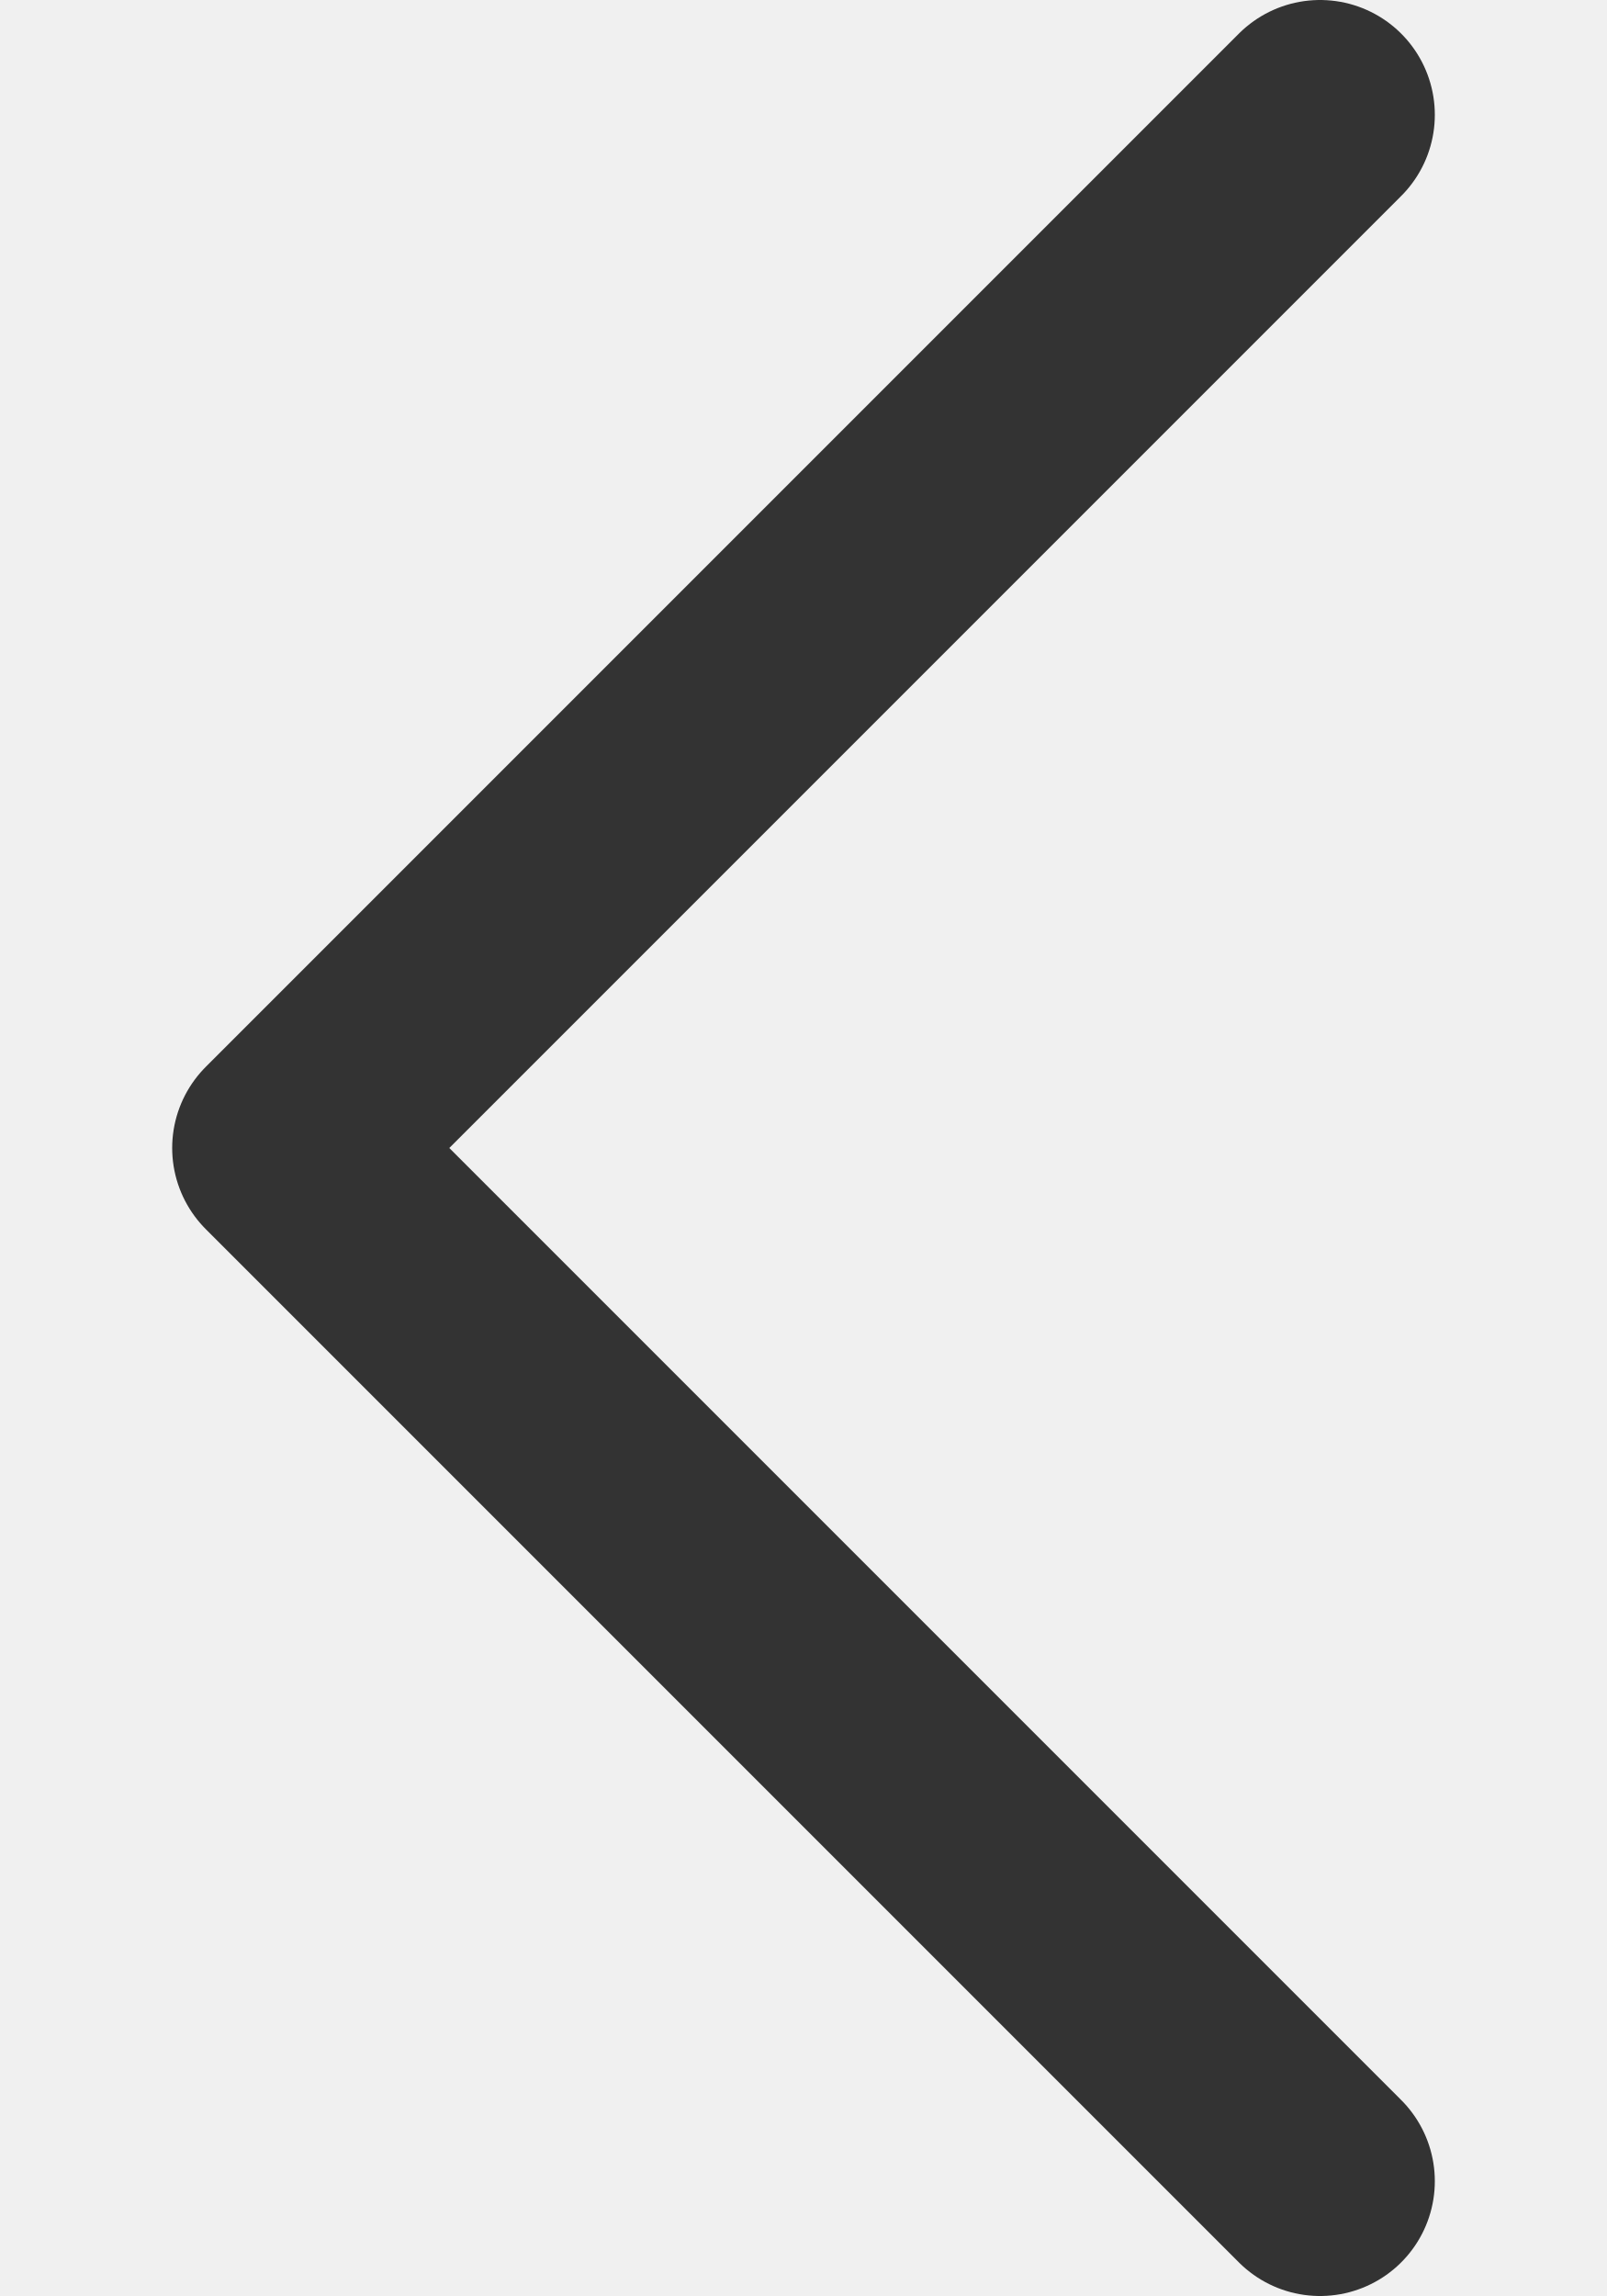
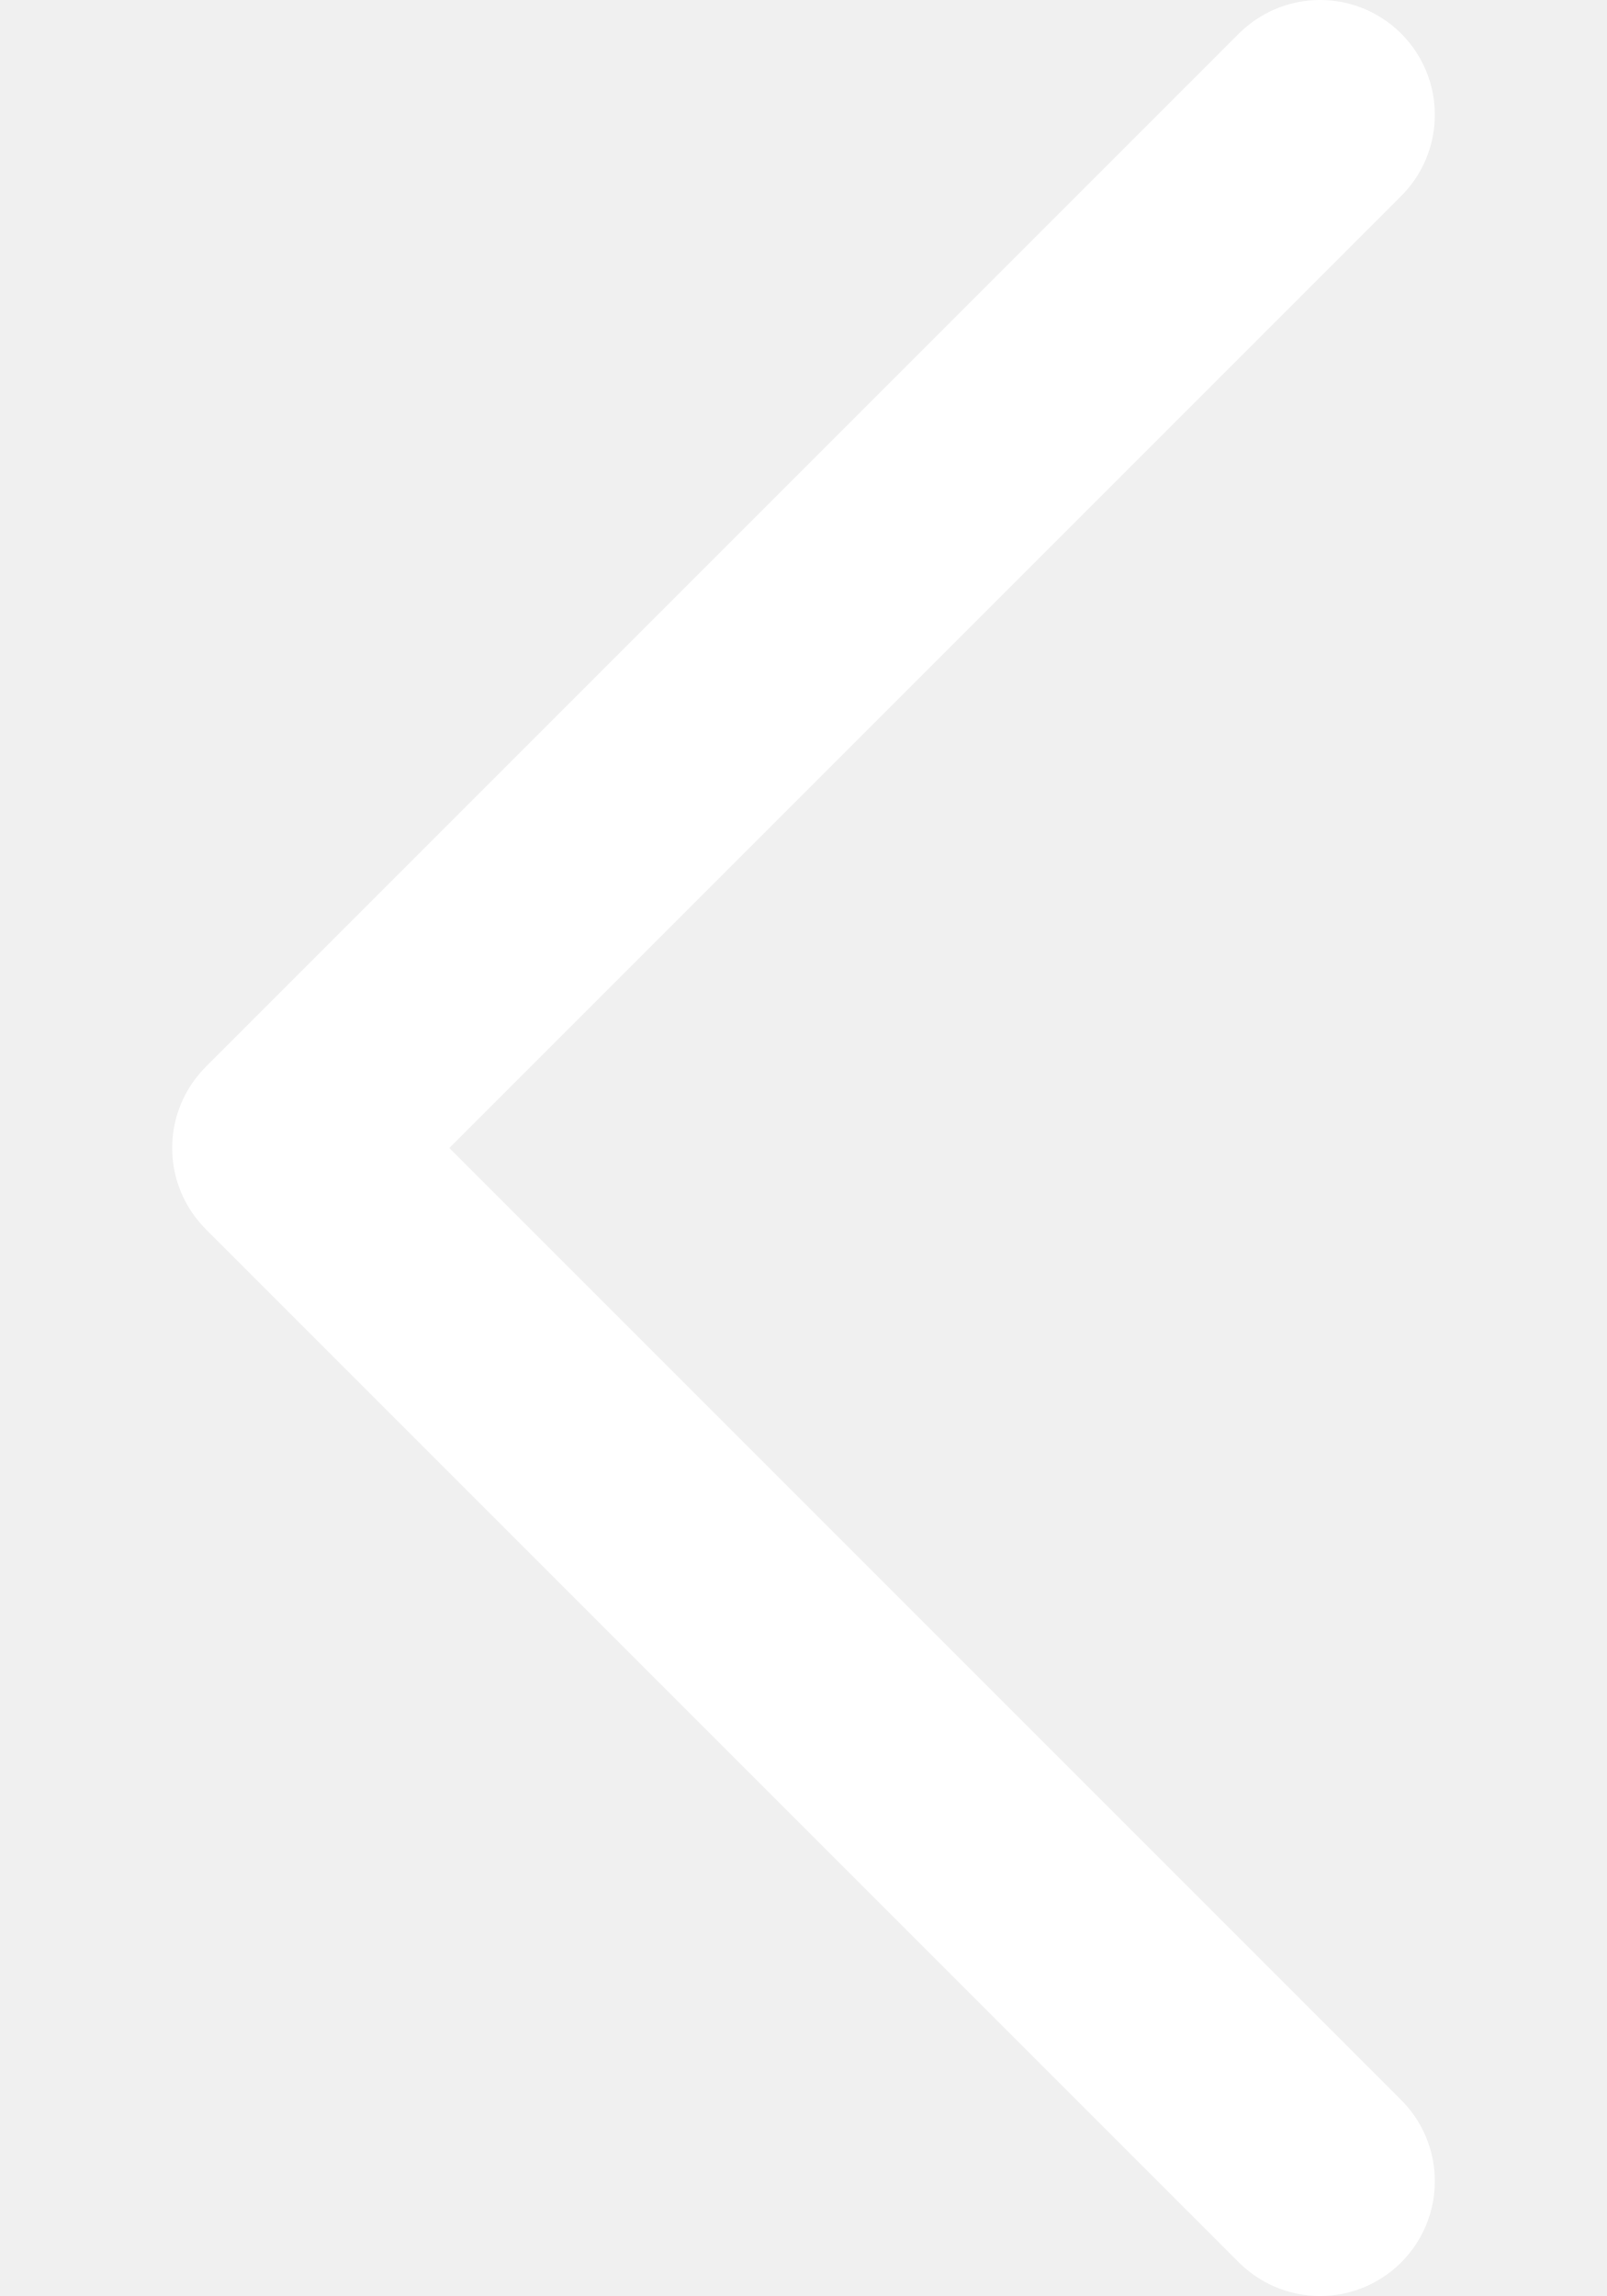
<svg xmlns="http://www.w3.org/2000/svg" width="7" height="10" viewBox="0 0 7 10" fill="none">
-   <path d="M5.75 9.5L1.25 5L5.75 0.5" stroke="#333333" stroke-linecap="round" stroke-linejoin="round" />
+   <path d="M5.75 9.5L1.25 5L5.75 0.5" stroke="#FFFFFF" stroke-linecap="round" stroke-linejoin="round" />
</svg>
